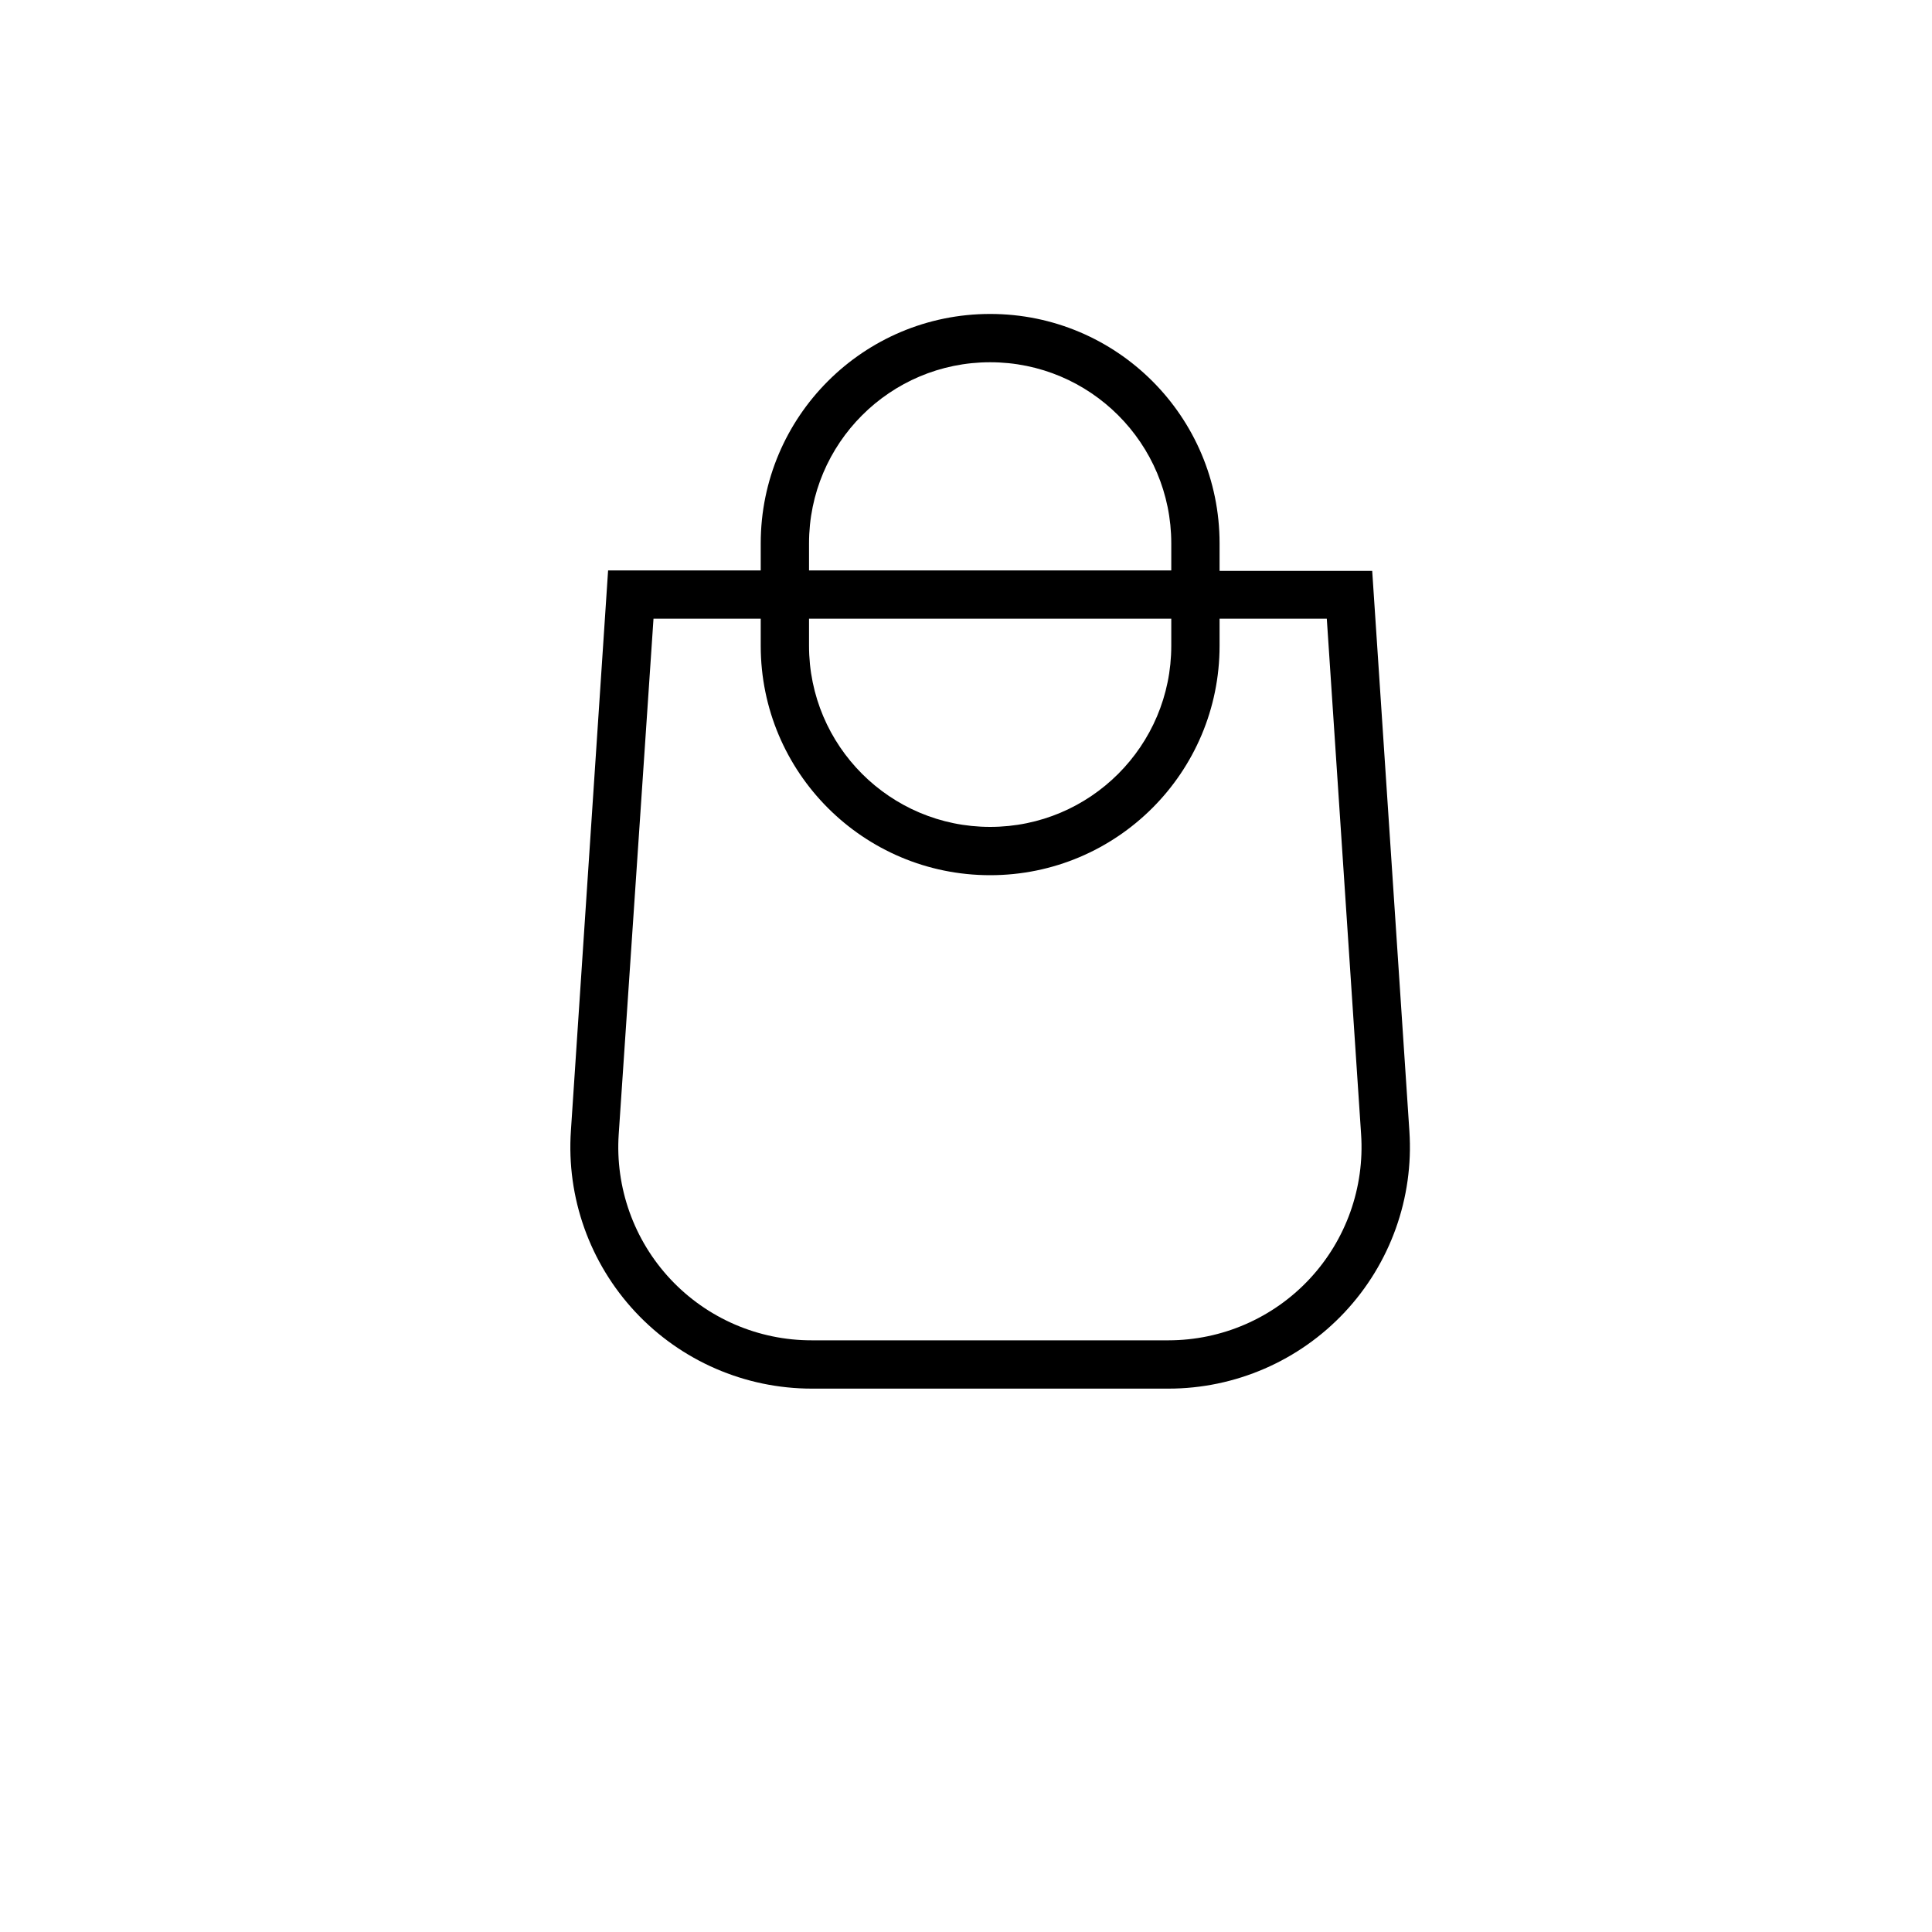
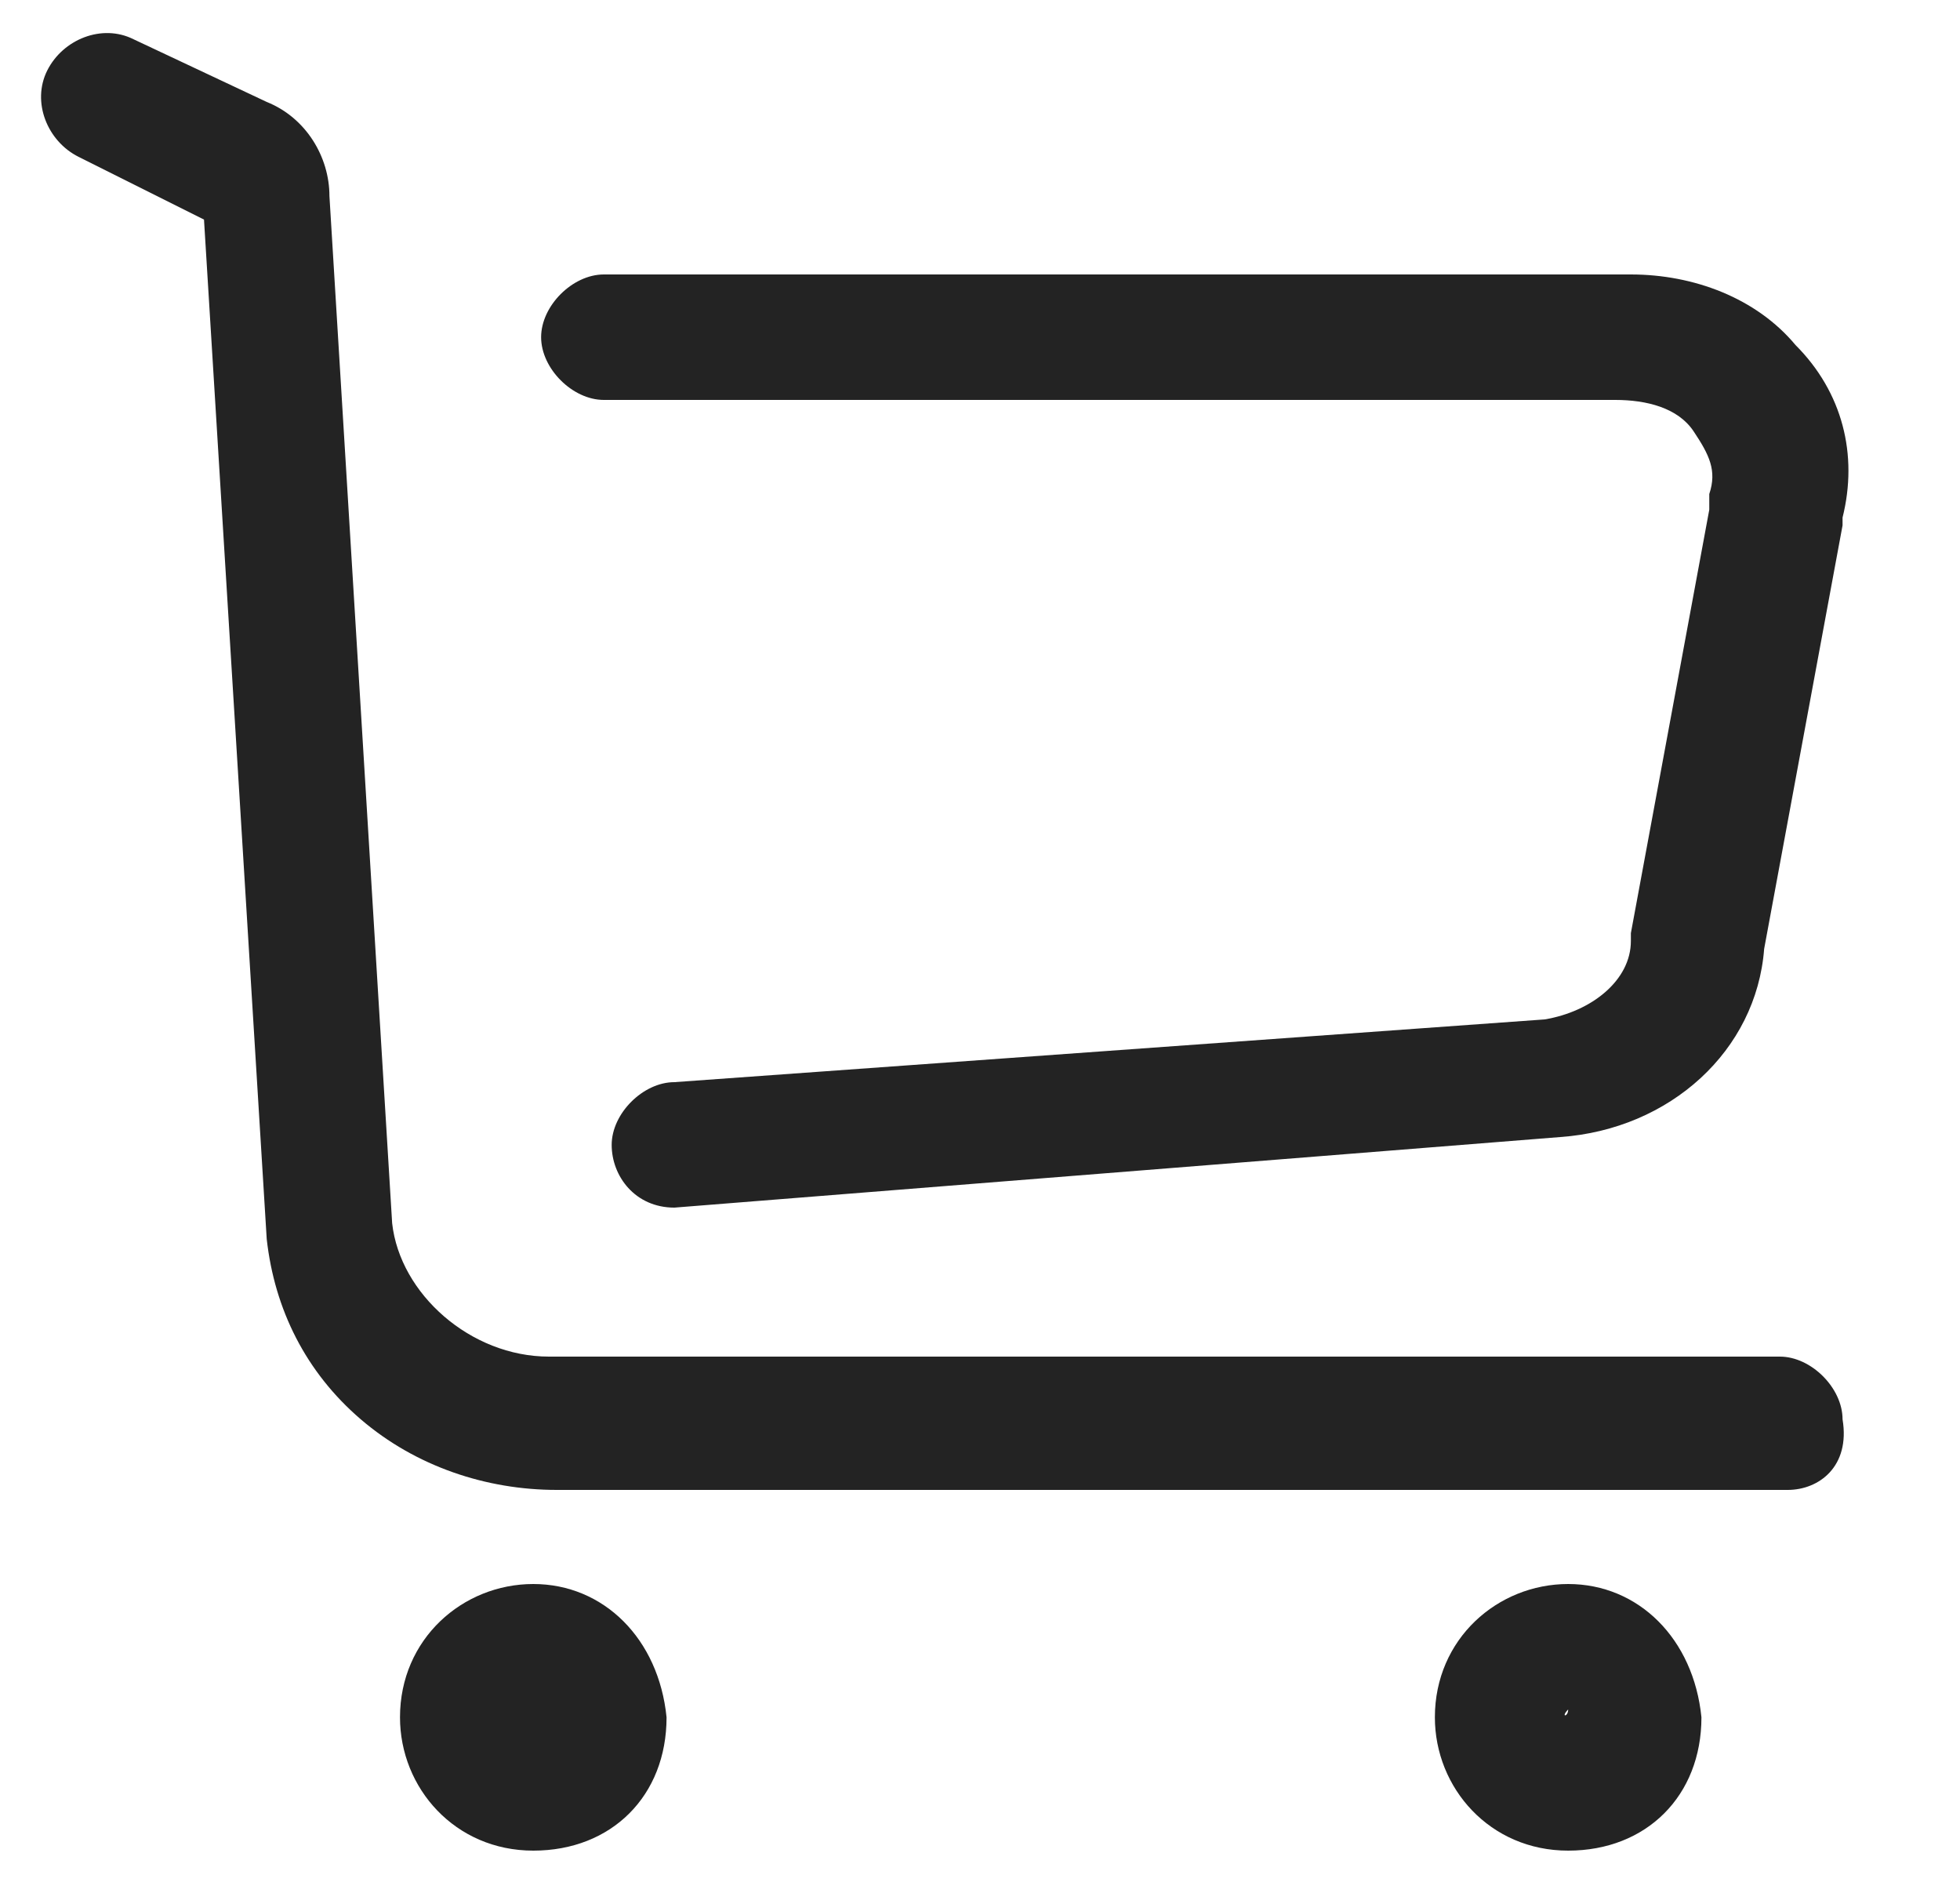
- <svg xmlns="http://www.w3.org/2000/svg" fill="none" class="icon icon-cart" viewBox="0 0 40 40">
-   <path fill="currentColor" fill-rule="evenodd" d="M20.5 6.5a4.75 4.75 0 0 0-4.75 4.75v.56h-3.16l-.77 11.6a5 5 0 0 0 4.99 5.34h7.38a5 5 0 0 0 4.99-5.33l-.77-11.6h-3.16v-.57A4.75 4.75 0 0 0 20.5 6.5m3.75 5.31v-.56a3.75 3.75 0 1 0-7.5 0v.56zm-7.5 1h7.5v.56a3.75 3.75 0 1 1-7.5 0zm-1 0v.56a4.75 4.75 0 1 0 9.5 0v-.56h2.22l.71 10.67a4 4 0 0 1-3.99 4.27h-7.38a4 4 0 0 1-4-4.27l.72-10.67z" />
+ <svg xmlns="http://www.w3.org/2000/svg" width="25" height="24" viewBox="0 0 25 24" fill="none">
+   <path d="M22.802 19H7.102C6.202 19 5.302 18.7 4.602 18.1C3.902 17.5 3.502 16.7 3.402 15.8L2.602 2.8L1.002 2C0.602 1.8 0.402 1.3 0.602 0.9C0.802 0.5 1.302 0.3 1.702 0.5L3.402 1.3C3.902 1.5 4.202 2 4.202 2.5L5.002 15.6C5.102 16.5 6.002 17.3 7.002 17.3H22.702C23.102 17.3 23.502 17.7 23.502 18.1C23.602 18.7 23.202 19 22.802 19Z" fill="#232323" />
+   <path d="M8.602 15.4C8.102 15.4 7.802 15 7.802 14.6C7.802 14.2 8.202 13.8 8.602 13.8L19.702 13C20.302 12.9 20.802 12.5 20.802 12V11.9L21.802 6.5C21.802 6.4 21.802 6.4 21.802 6.3C21.902 6 21.802 5.8 21.602 5.5C21.402 5.2 21.002 5.1 20.602 5.1H7.702C7.302 5.1 6.902 4.7 6.902 4.3C6.902 3.9 7.302 3.5 7.702 3.5H20.802C21.602 3.5 22.402 3.8 22.902 4.4C23.502 5 23.702 5.8 23.502 6.6V6.7L22.502 12.1C22.402 13.4 21.302 14.4 19.902 14.5L8.602 15.4ZM6.802 21.8C6.802 21.9 6.802 21.9 6.802 21.8C6.702 21.9 6.702 21.9 6.802 21.8C6.702 21.8 6.702 21.8 6.802 21.8ZM6.802 20.2C5.902 20.2 5.102 20.9 5.102 21.9C5.102 22.8 5.802 23.6 6.802 23.6C7.802 23.6 8.502 22.9 8.502 21.9C8.402 20.9 7.702 20.2 6.802 20.2ZM20.002 21.8C20.002 21.9 20.002 21.9 20.002 21.8C20.002 21.9 19.902 21.9 20.002 21.8ZM20.002 20.2C19.102 20.2 18.302 20.9 18.302 21.9C18.302 22.8 19.002 23.6 20.002 23.6C21.002 23.6 21.702 22.9 21.702 21.9C21.602 20.9 20.902 20.2 20.002 20.2Z" fill="#232323" />
</svg>
